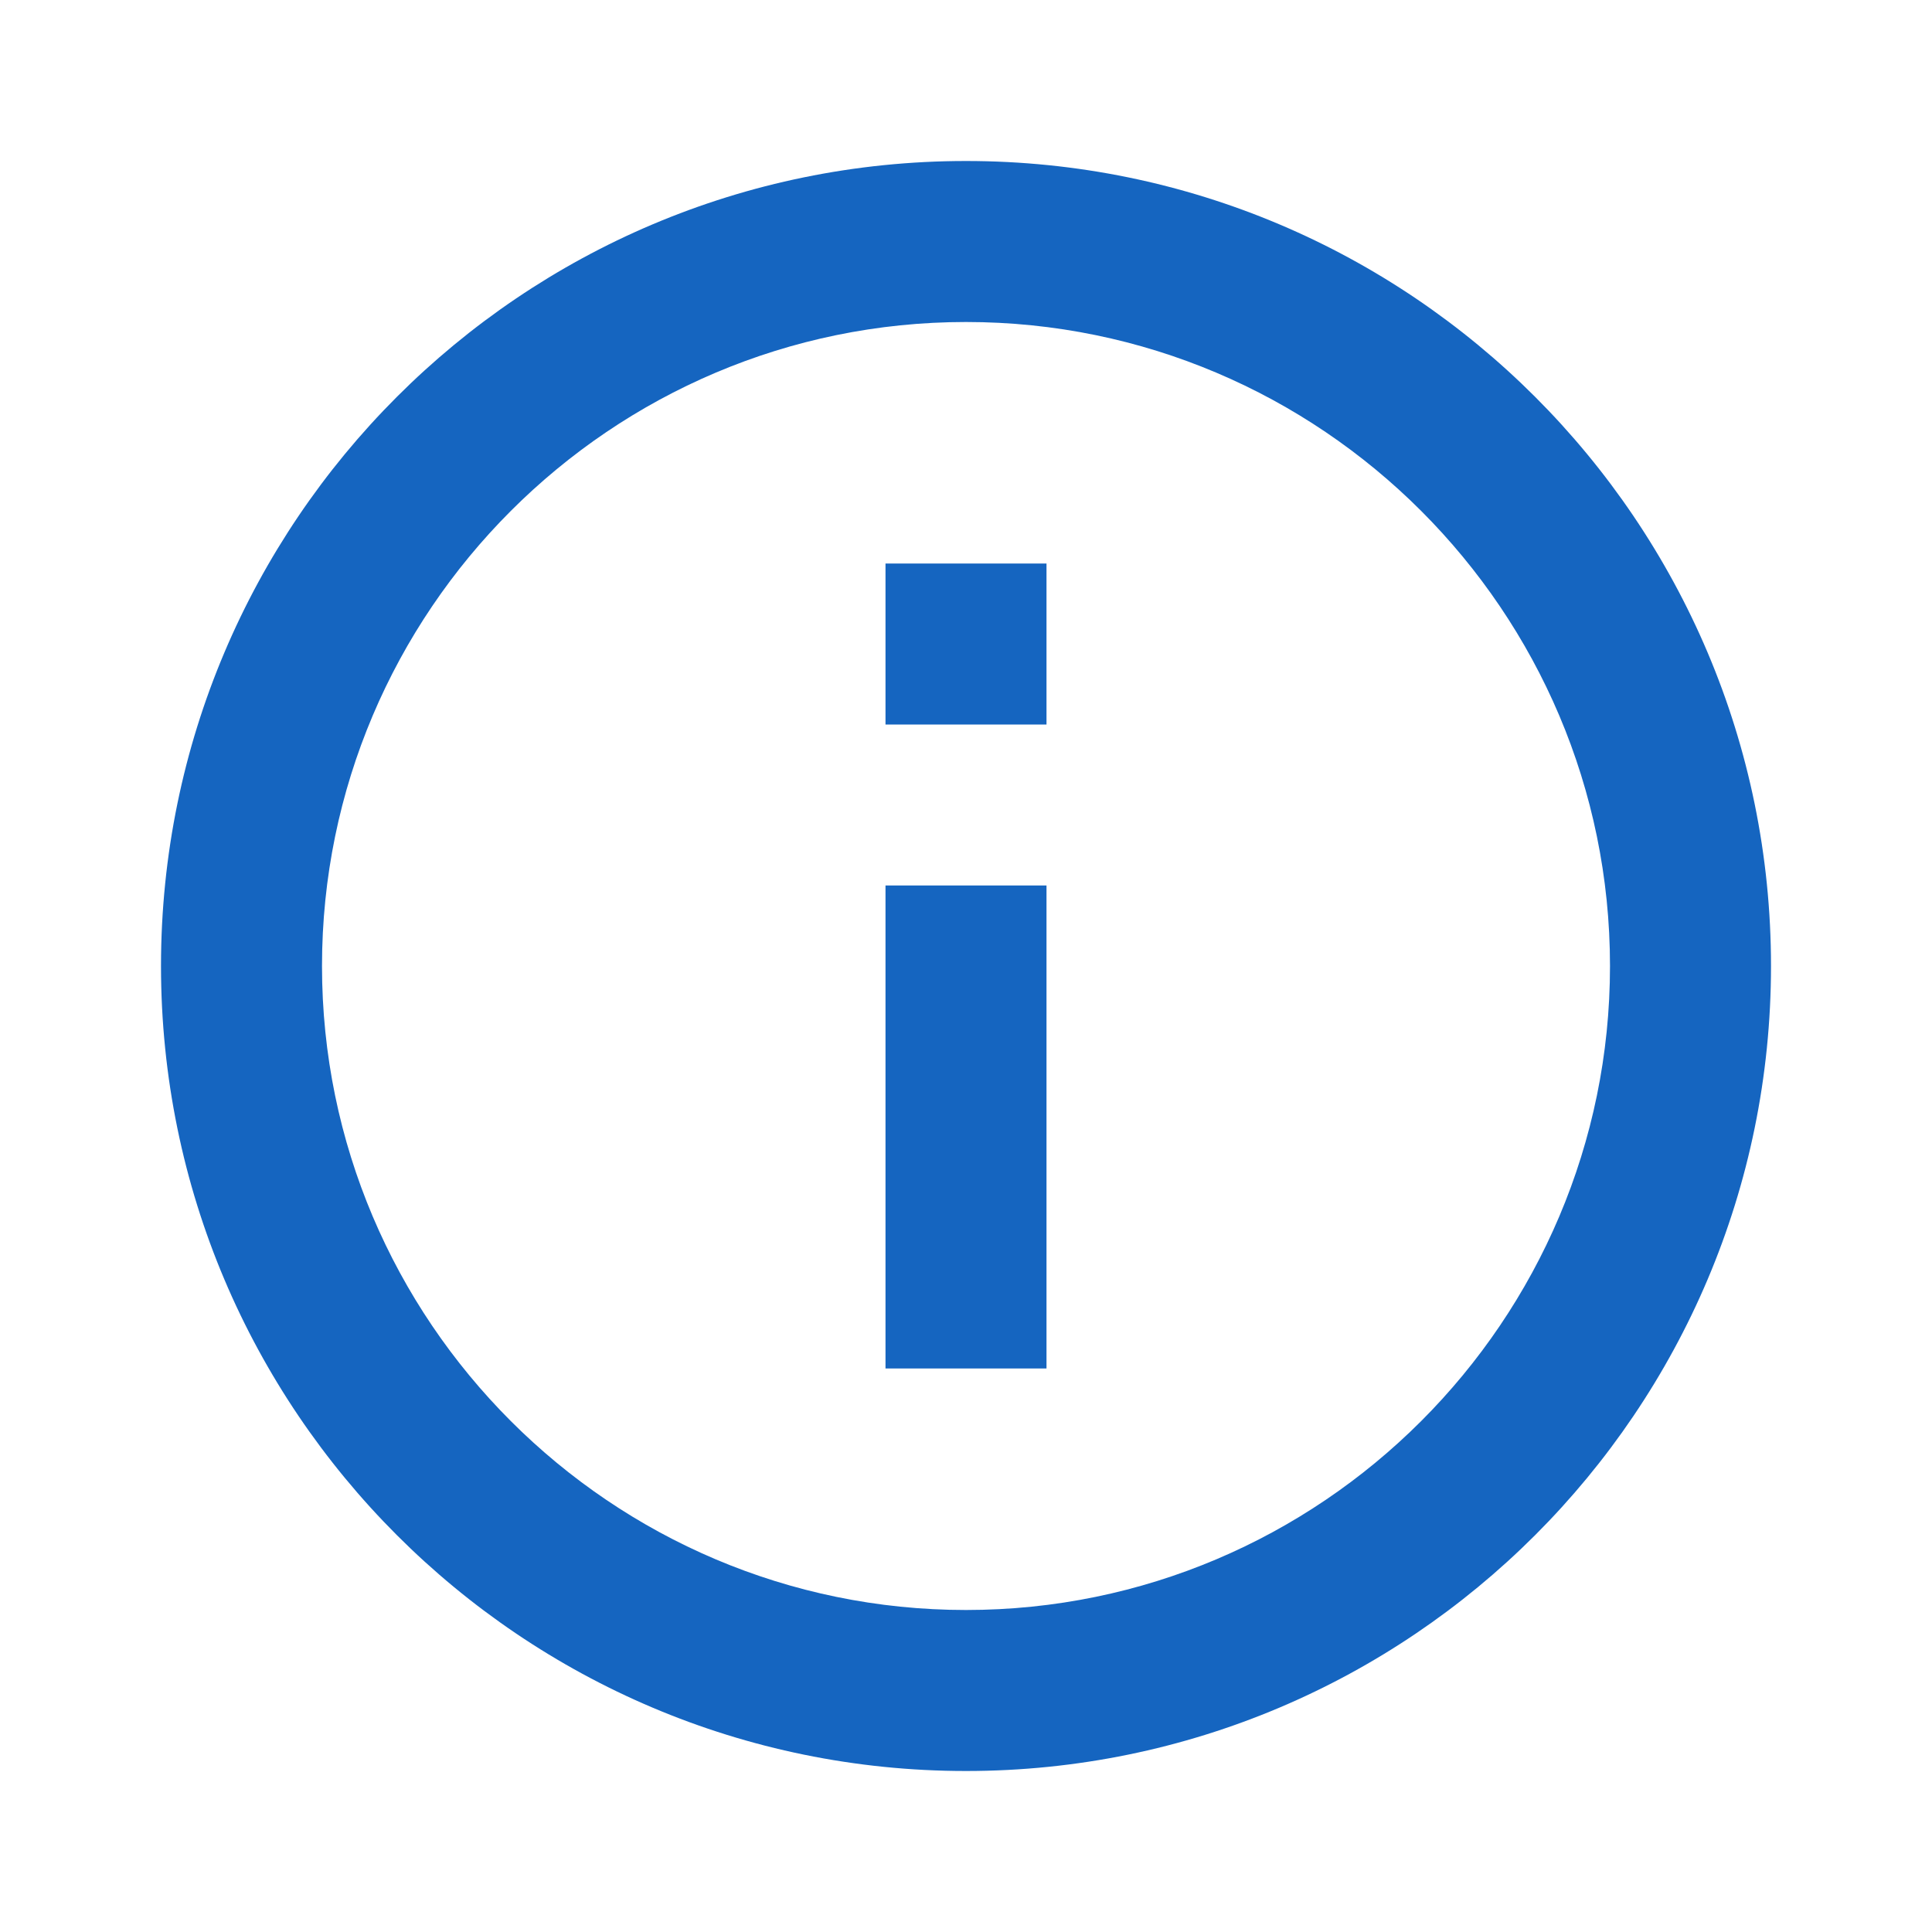
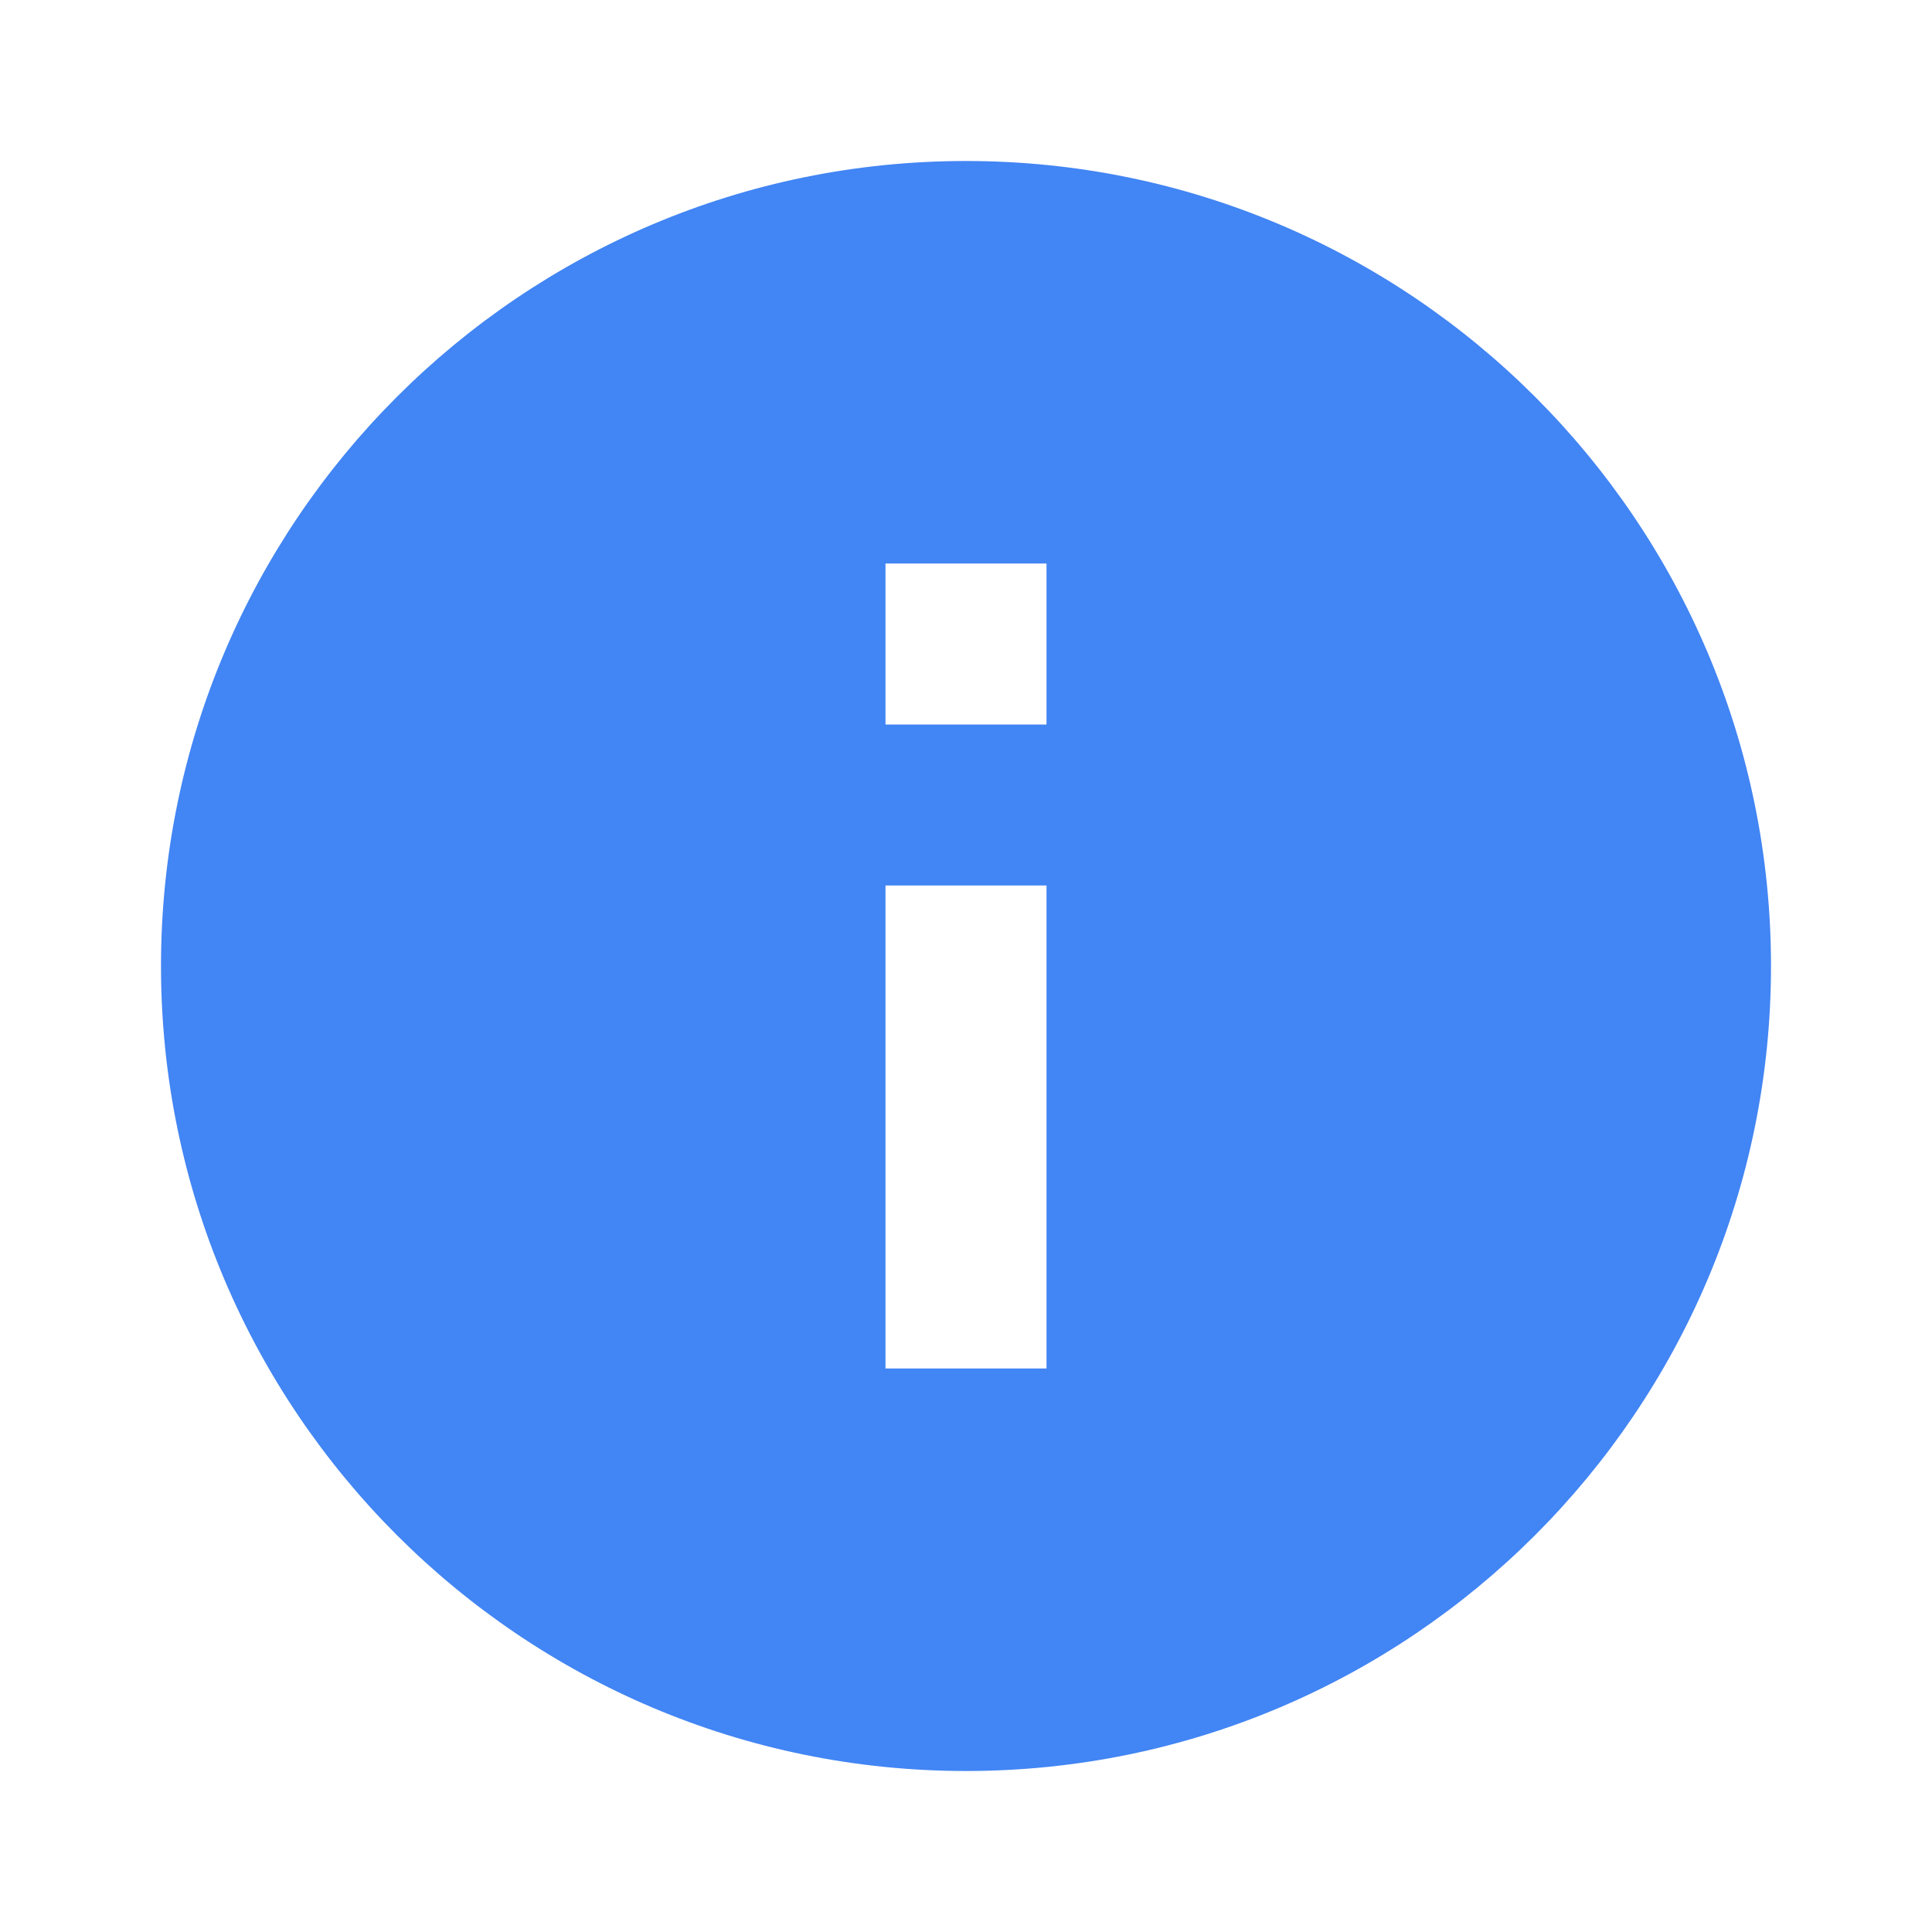
- <svg xmlns="http://www.w3.org/2000/svg" width="24" height="24" fill="#1565c0">
-   <path d="M11 17h2v-6h-2v6zm1-15C6.48 2 2 6.48 2 12s4.48 10 10 10 10-4.48 10-10S17.52 2 12 2zm0 18c-4.41 0-8-3.59-8-8s3.59-8 8-8 8 3.59 8 8-3.59 8-8 8zM11 9h2V7h-2v2z" />
+ <svg xmlns="http://www.w3.org/2000/svg" width="24" height="24" viewBox="0 0 24 24" fill="#4285f4">
+   <path d="M0 0h24v24H0z" fill="none" />
+   <path d="M12 2C6.48 2 2 6.48 2 12s4.48 10 10 10 10-4.48 10-10S17.52 2 12 2zm1 15h-2v-6h2v6zm0-8h-2V7h2v2z" />
</svg>
